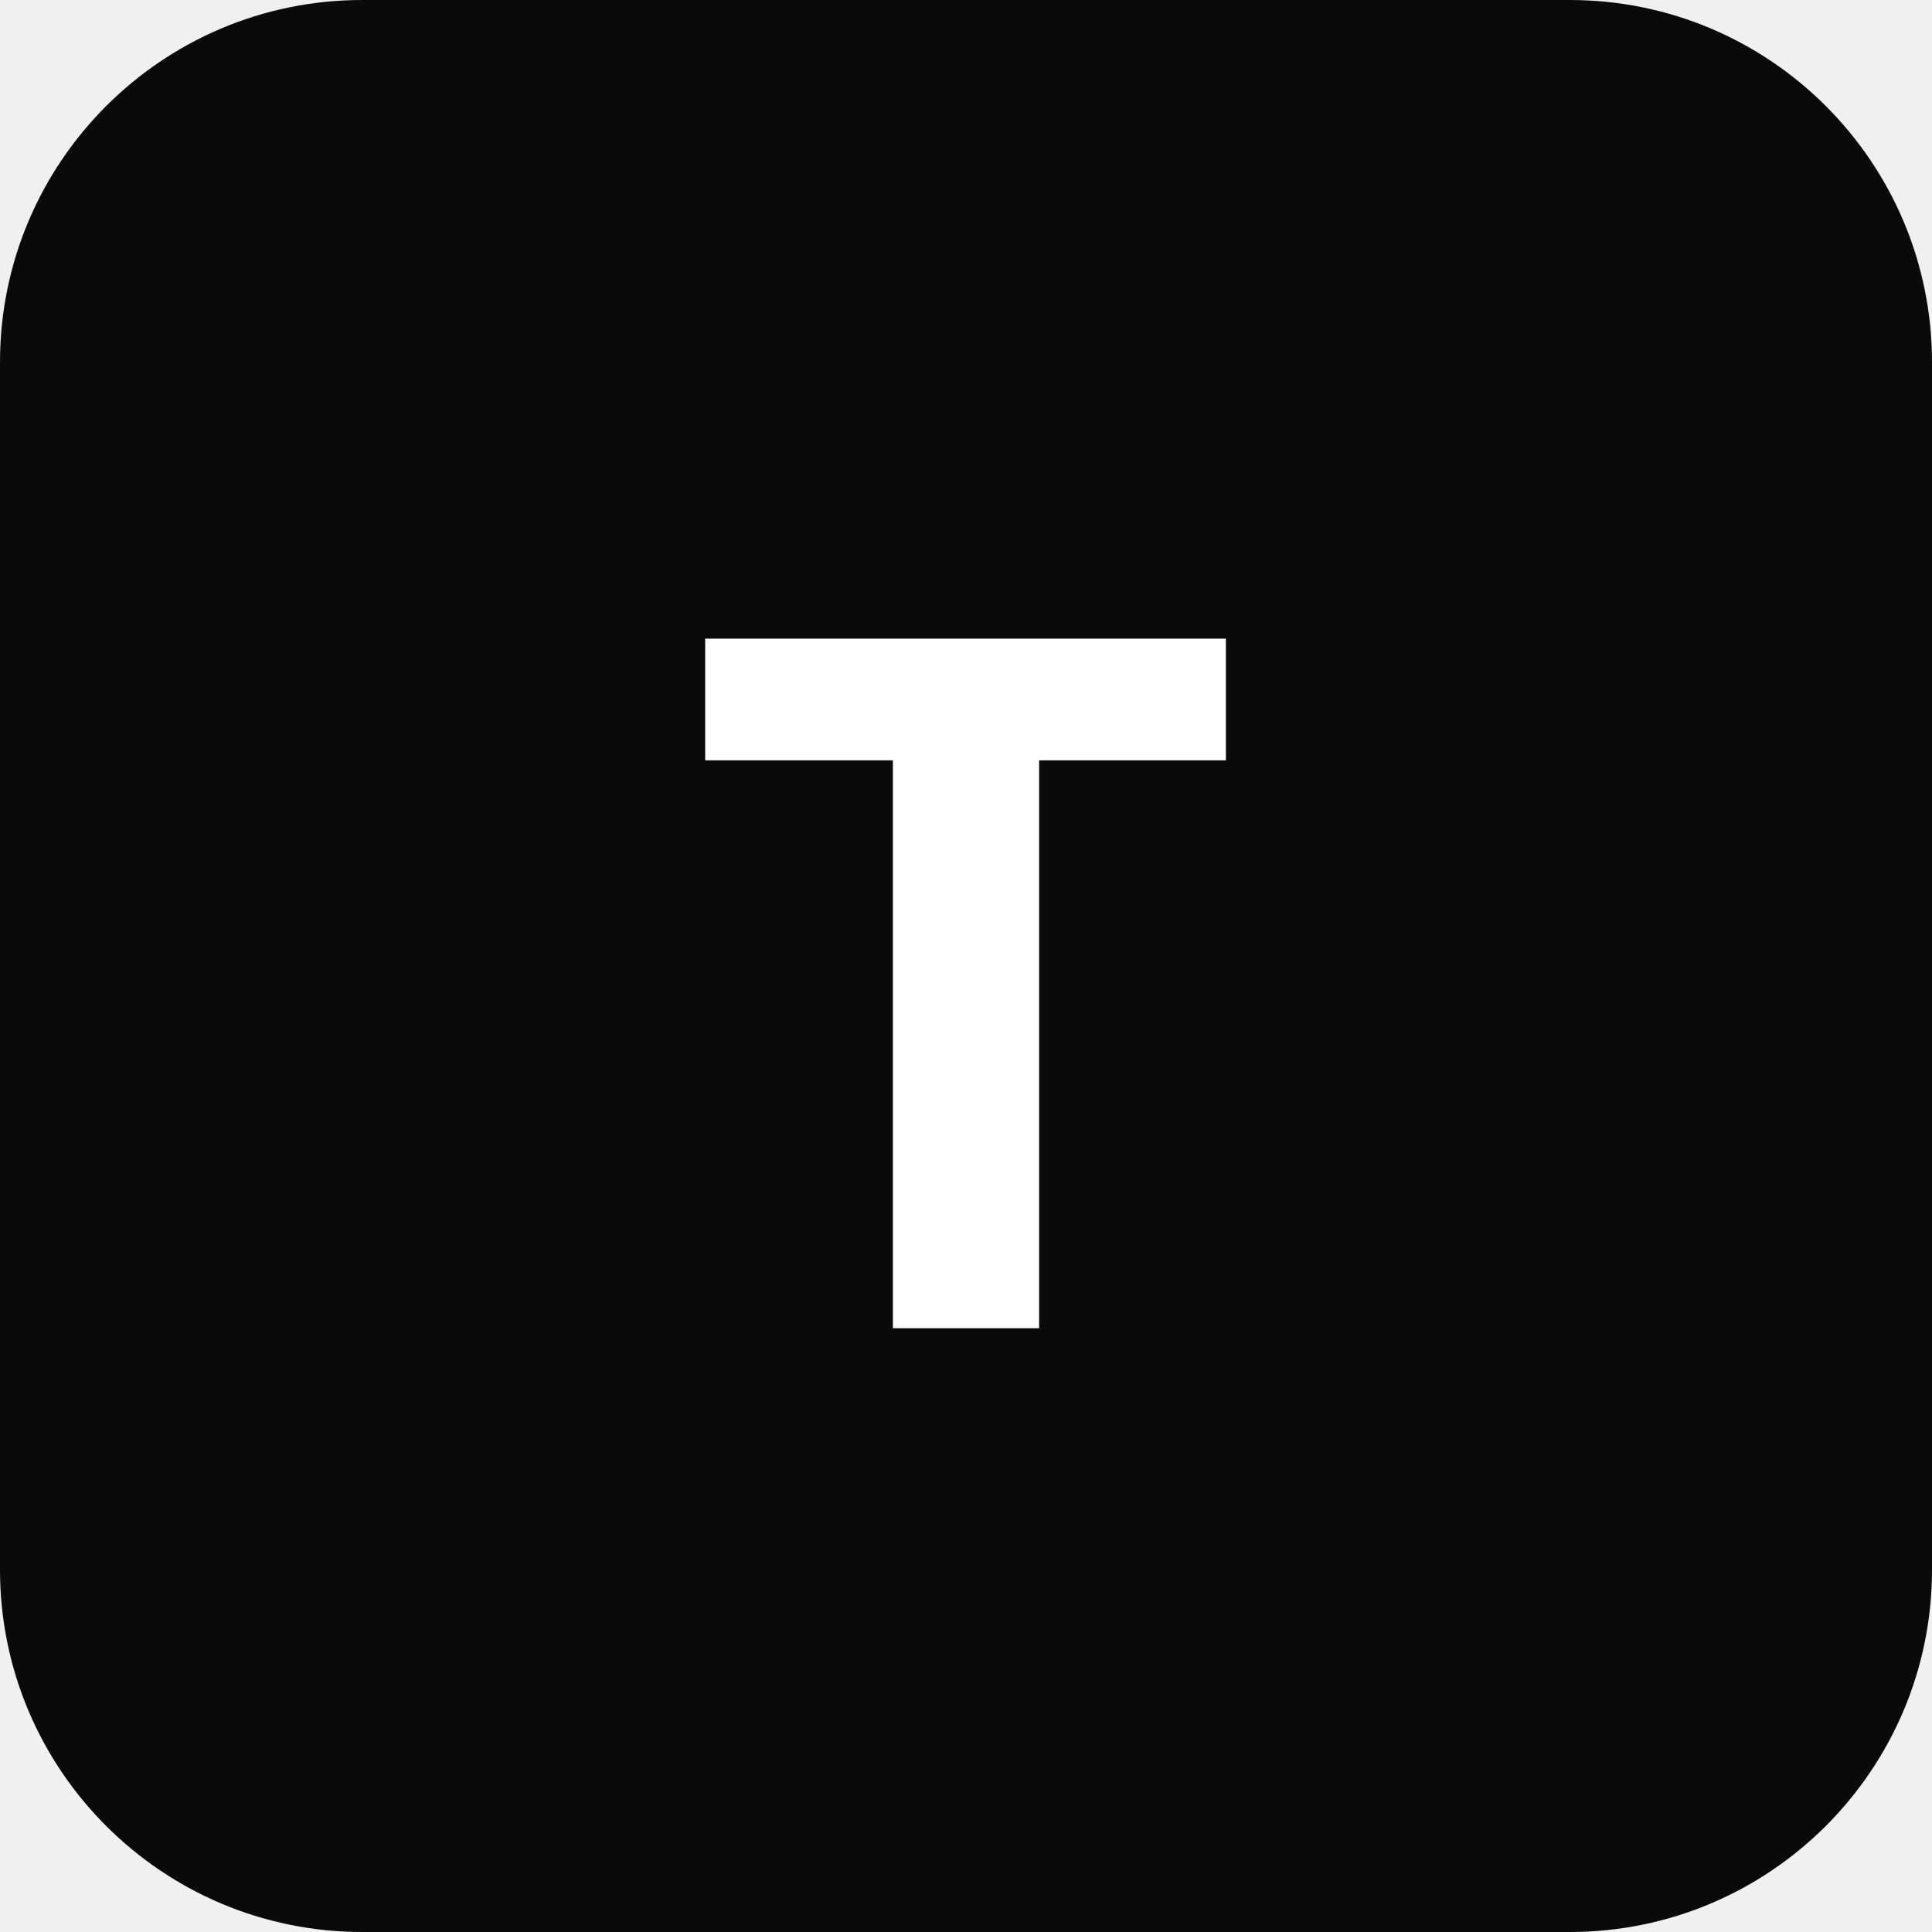
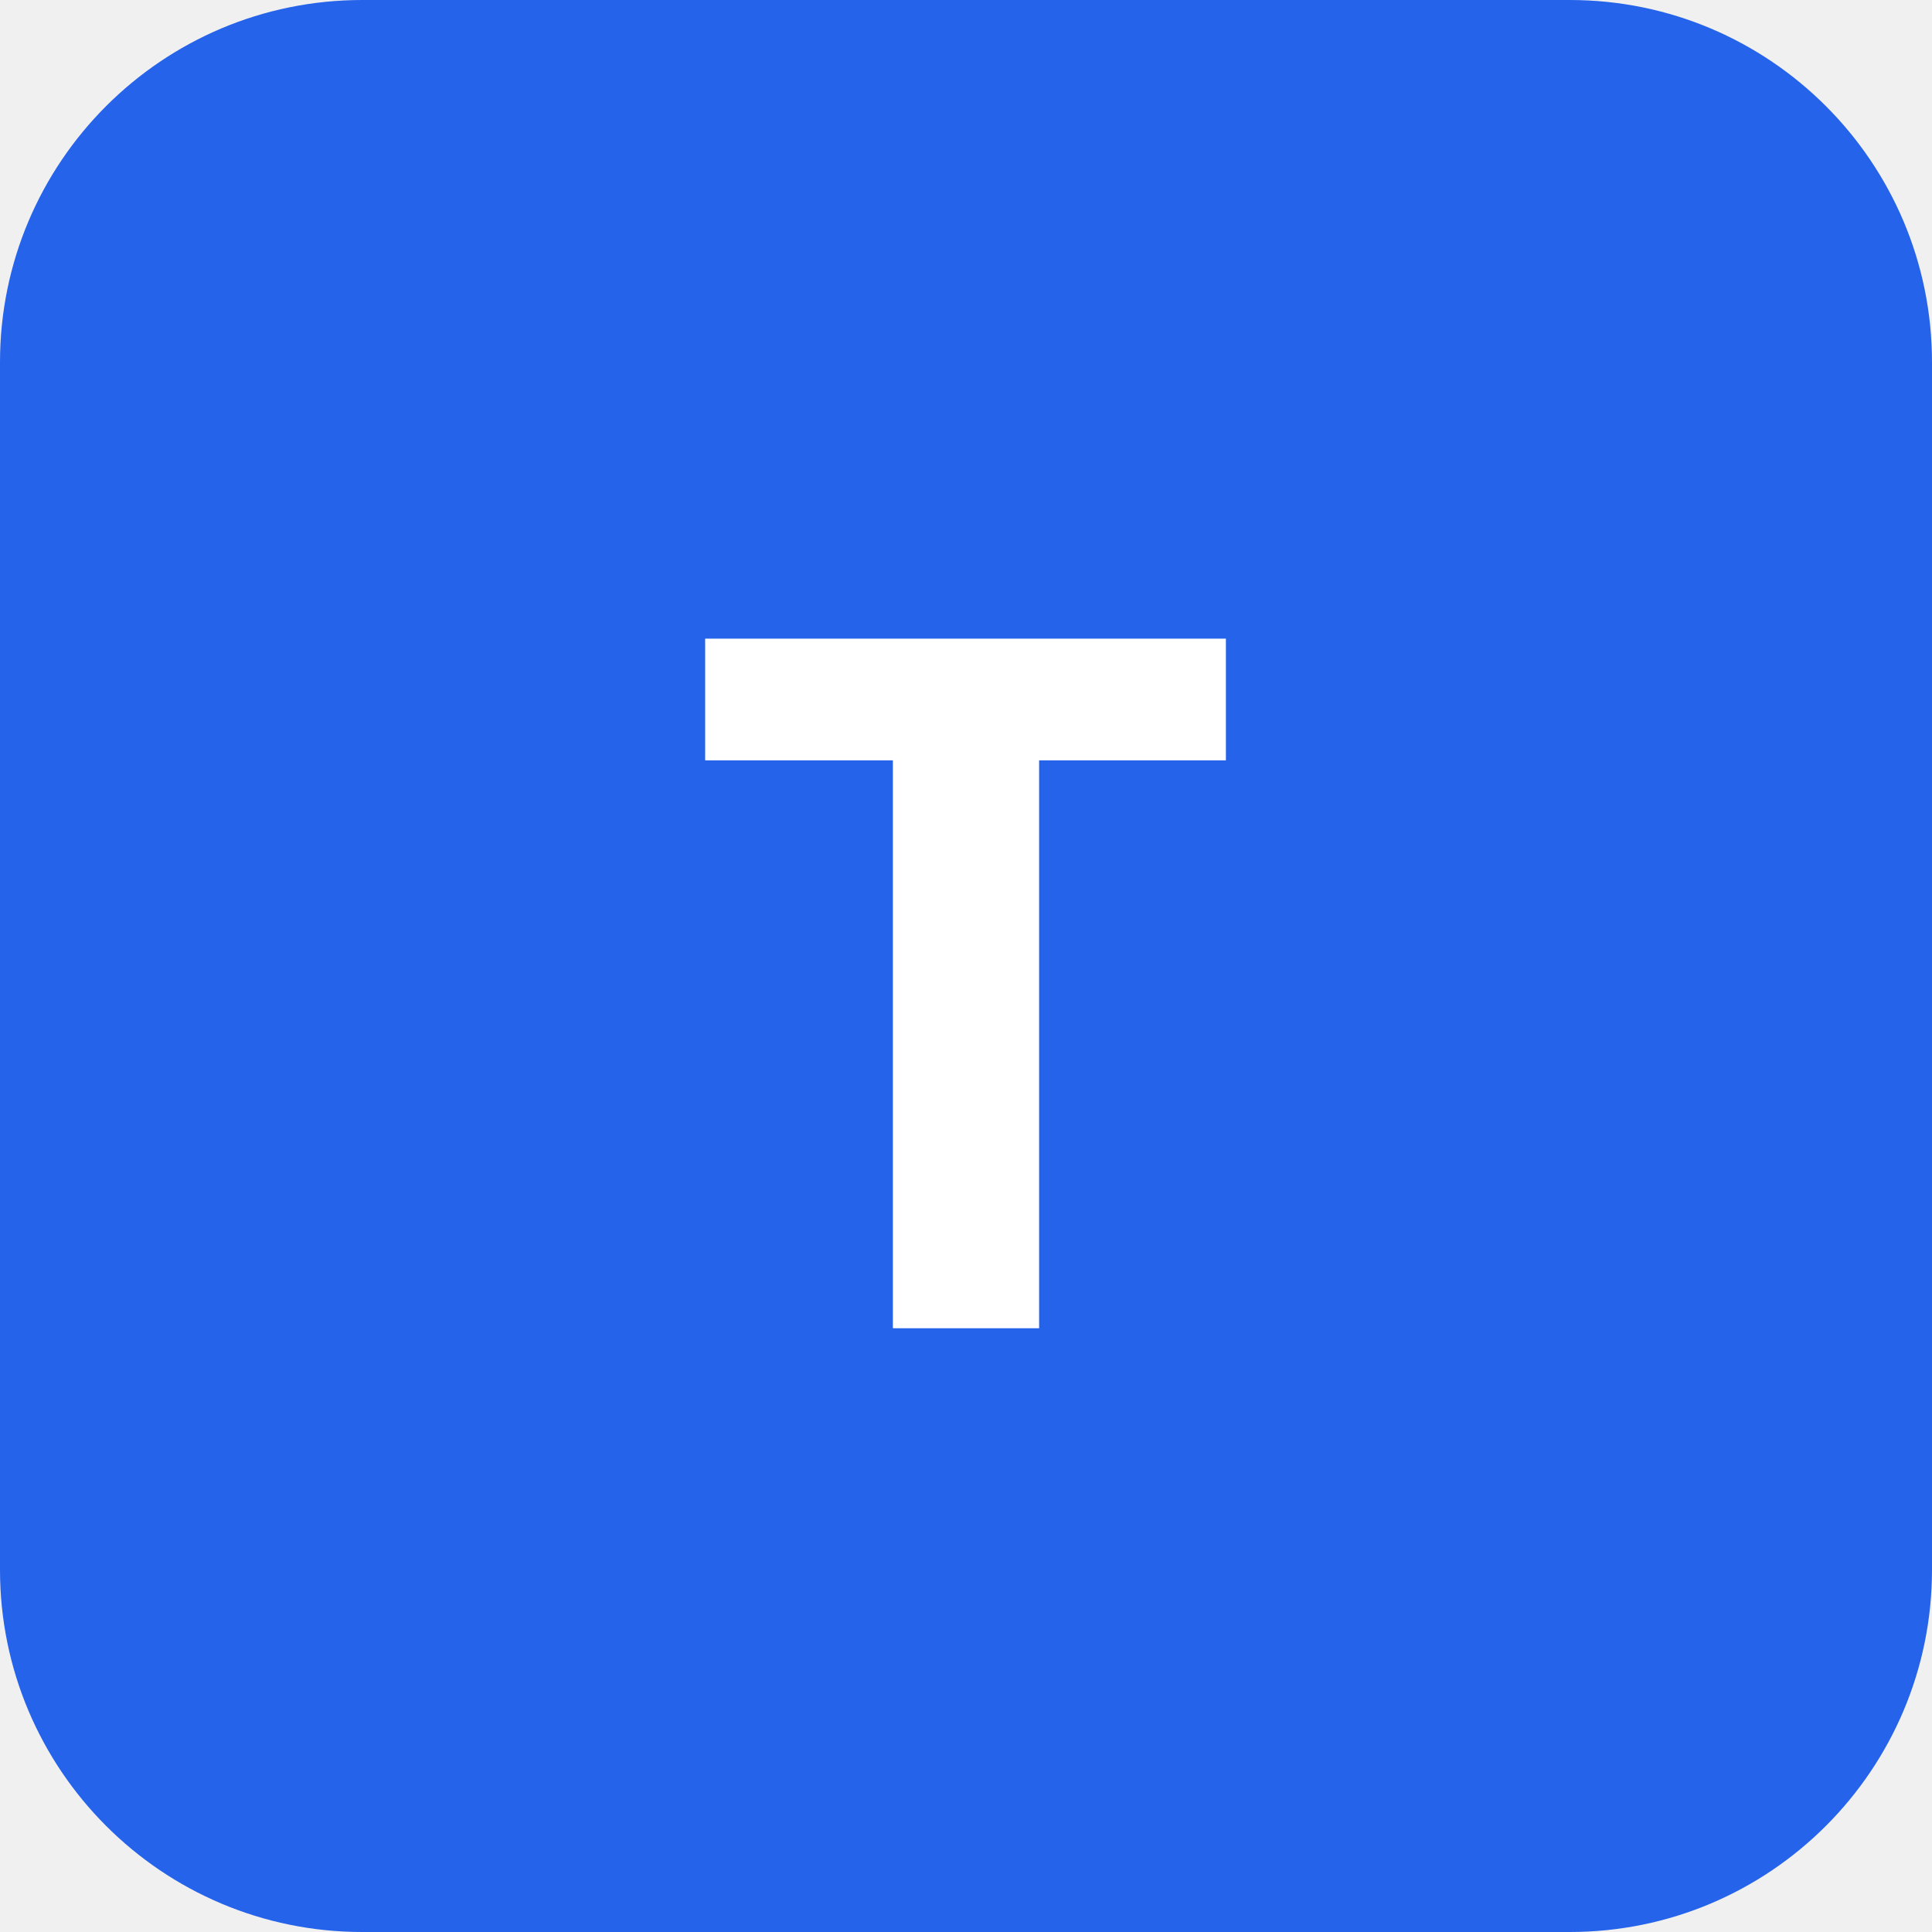
<svg xmlns="http://www.w3.org/2000/svg" viewBox="0 0 32 32">
-   <rect width="32" height="32" rx="6" fill="#0a0a0a" />
+   <rect width="32" height="32" rx="6" fill="#2563eb" />
  <text x="16" y="22" text-anchor="middle" fill="#fff" font-family="system-ui,sans-serif" font-size="16" font-weight="700">T</text>
</svg>
